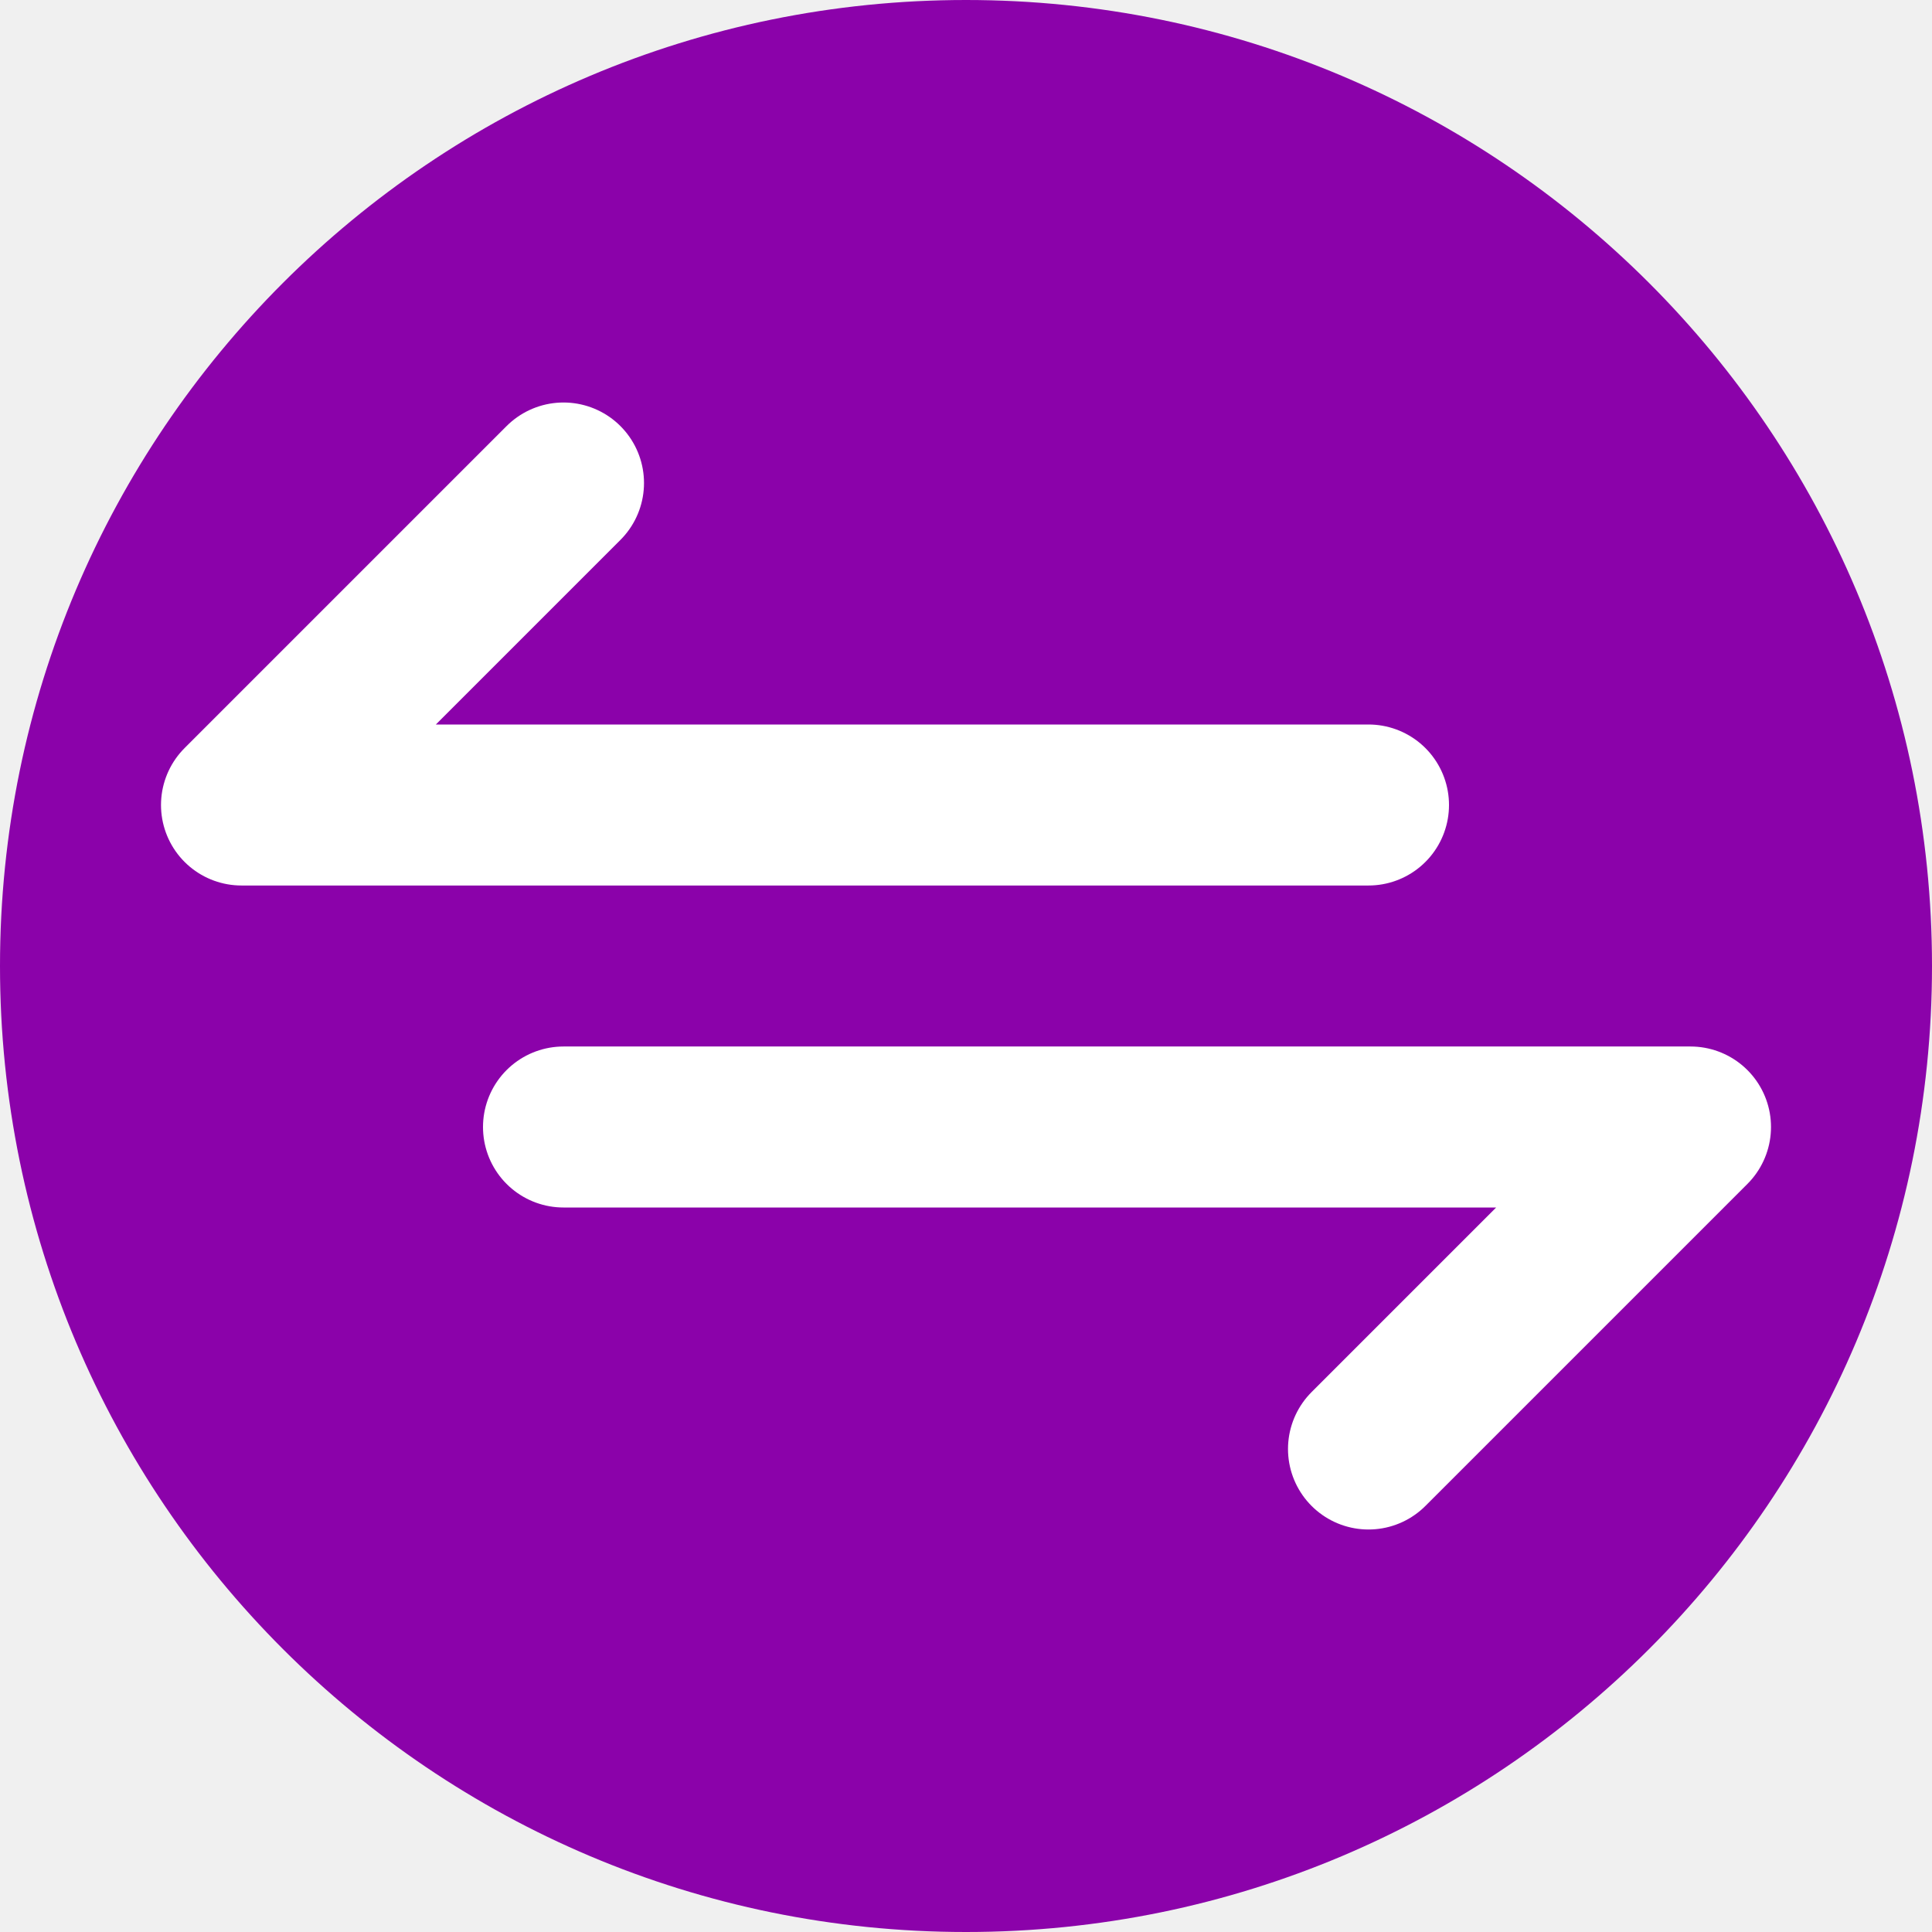
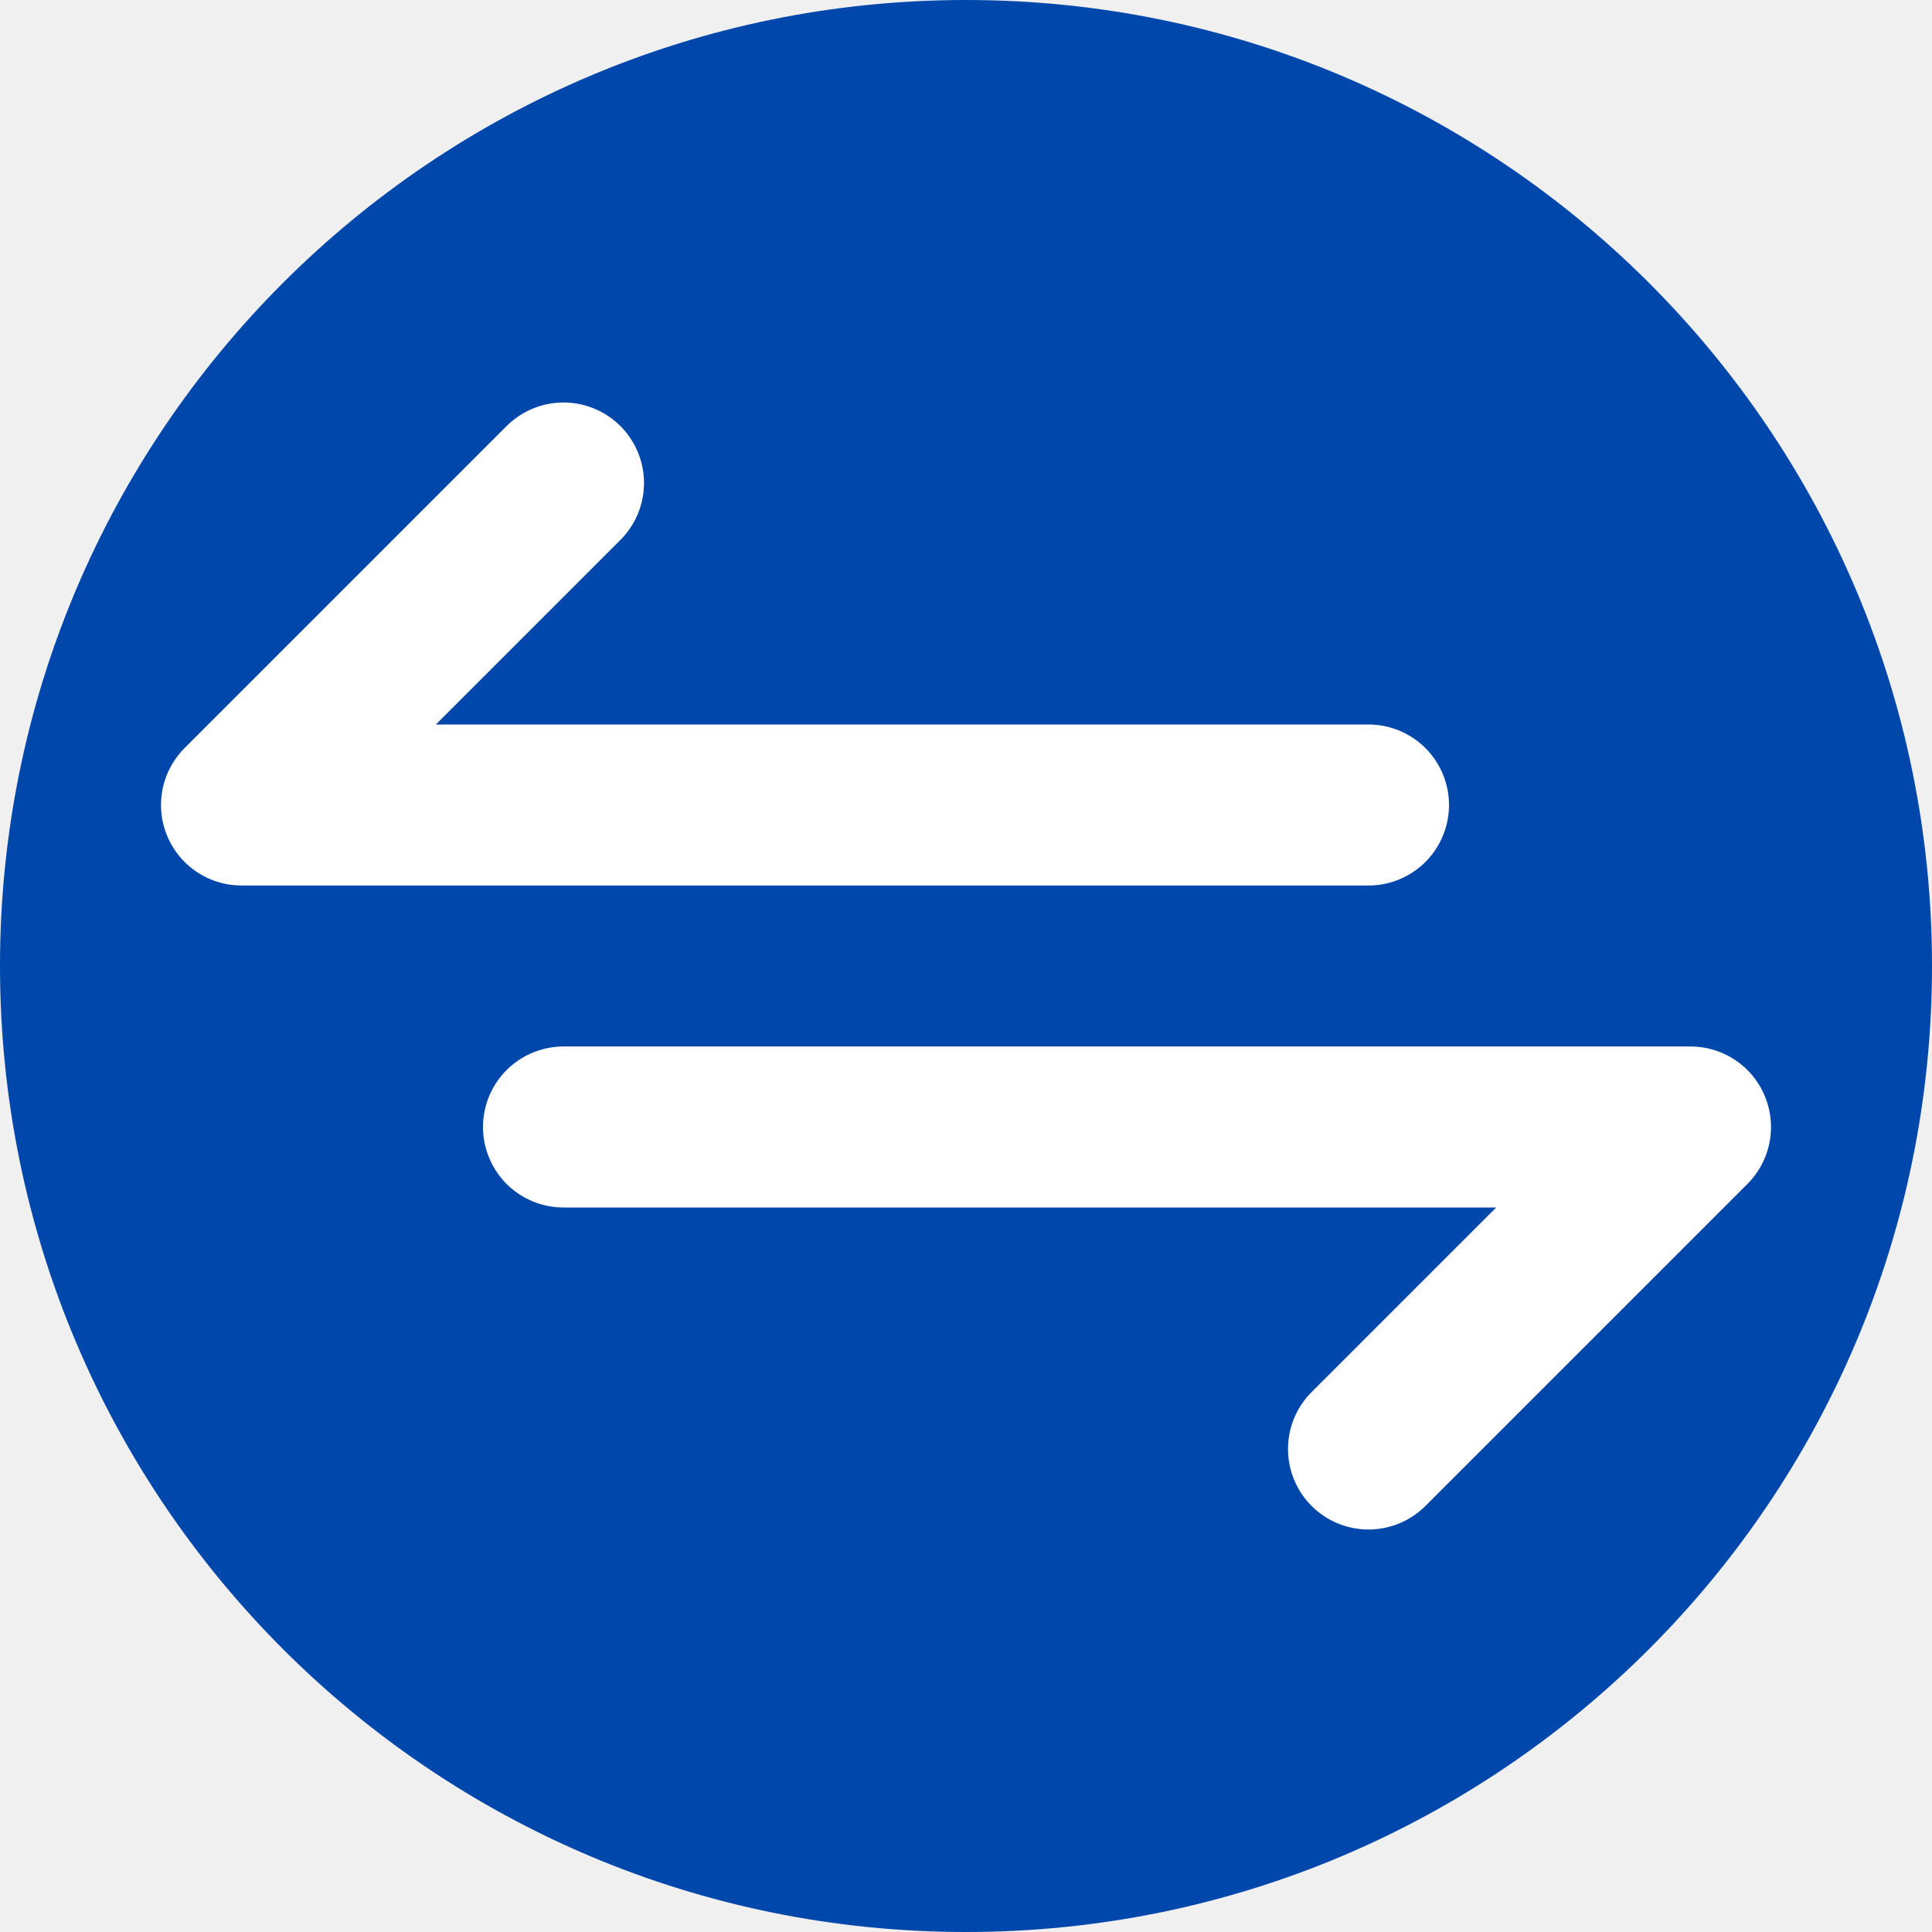
<svg xmlns="http://www.w3.org/2000/svg" width="256" height="256" viewBox="0 0 24 24">
-   <rect x="0" y="0" width="24" height="24" rx="24" fill="#8b02aa" />
+   <rect x="0" y="0" width="24" height="24" rx="24" fill="#0047AB" />
  <svg viewBox="0 0 24 24" x="0" y="0" width="24" height="24">
    <path fill="none" stroke="#ffffff" stroke-linecap="round" stroke-linejoin="round" stroke-width="2" d="M17 10H3l4-4m0 8h14l-4 4" />
  </svg>
</svg>
